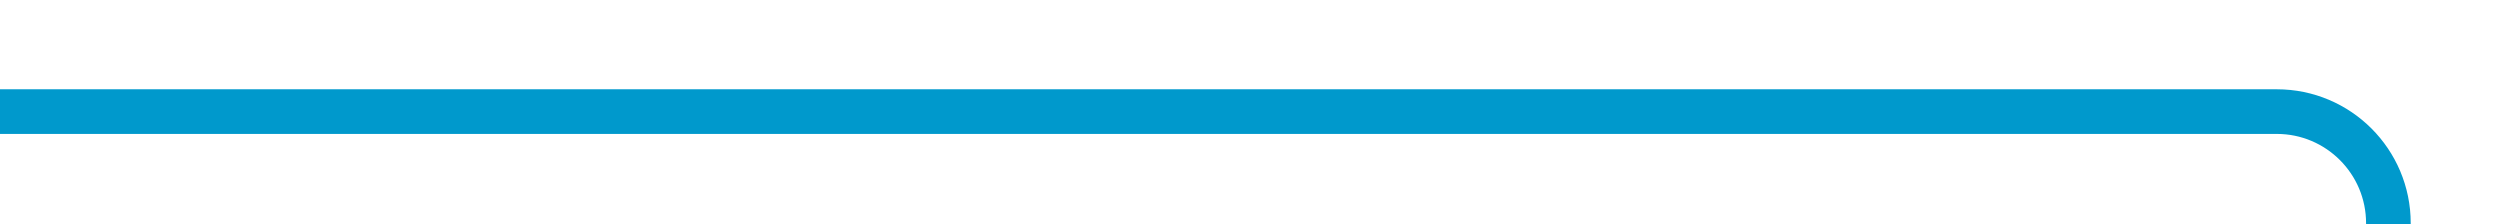
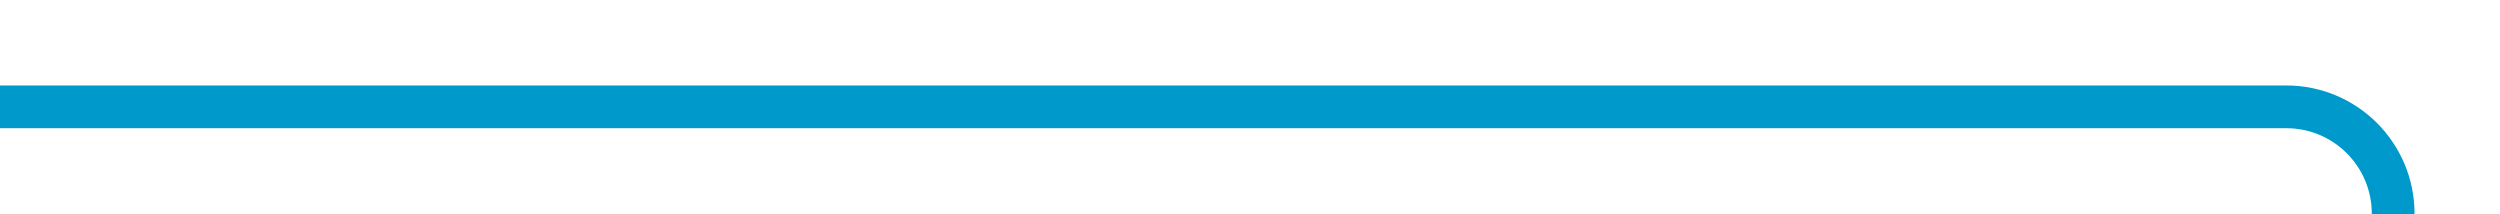
- <svg xmlns="http://www.w3.org/2000/svg" version="1.1" width="112px" height="10px" preserveAspectRatio="xMinYMid meet" viewBox="323 1603  112 8">
-   <path d="M 323 1607  L 425 1607  A 5 5 0 0 1 430 1612 L 430 1779.746  A 0.254 0.254 0 0 0 430.254 1780 A 0.254 0.254 0 0 1 430.508 1780.254 L 430.508 2165  A 5 5 0 0 0 435.508 2170 L 808 2170  A 5 5 0 0 1 813 2175 L 813 2230  " stroke-width="2" stroke="#0099cc" fill="none" />
-   <path d="M 805.4 2229  L 813 2236  L 820.6 2229  L 805.4 2229  Z " fill-rule="nonzero" fill="#0099cc" stroke="none" />
+ <svg xmlns="http://www.w3.org/2000/svg" version="1.1" width="117px" height="10px" preserveAspectRatio="xMinYMid meet" viewBox="478 431  117 8">
+   <path d="M 478 435  L 585 435  A 5 5 0 0 1 590 440 L 590 513  A 5 5 0 0 0 595 518 L 600 518  " stroke-width="2" stroke="#0099cc" fill="none" />
+   <path d="M 599 525.6  L 606 518  L 599 510.4  L 599 525.6  Z " fill-rule="nonzero" fill="#0099cc" stroke="none" />
</svg>
